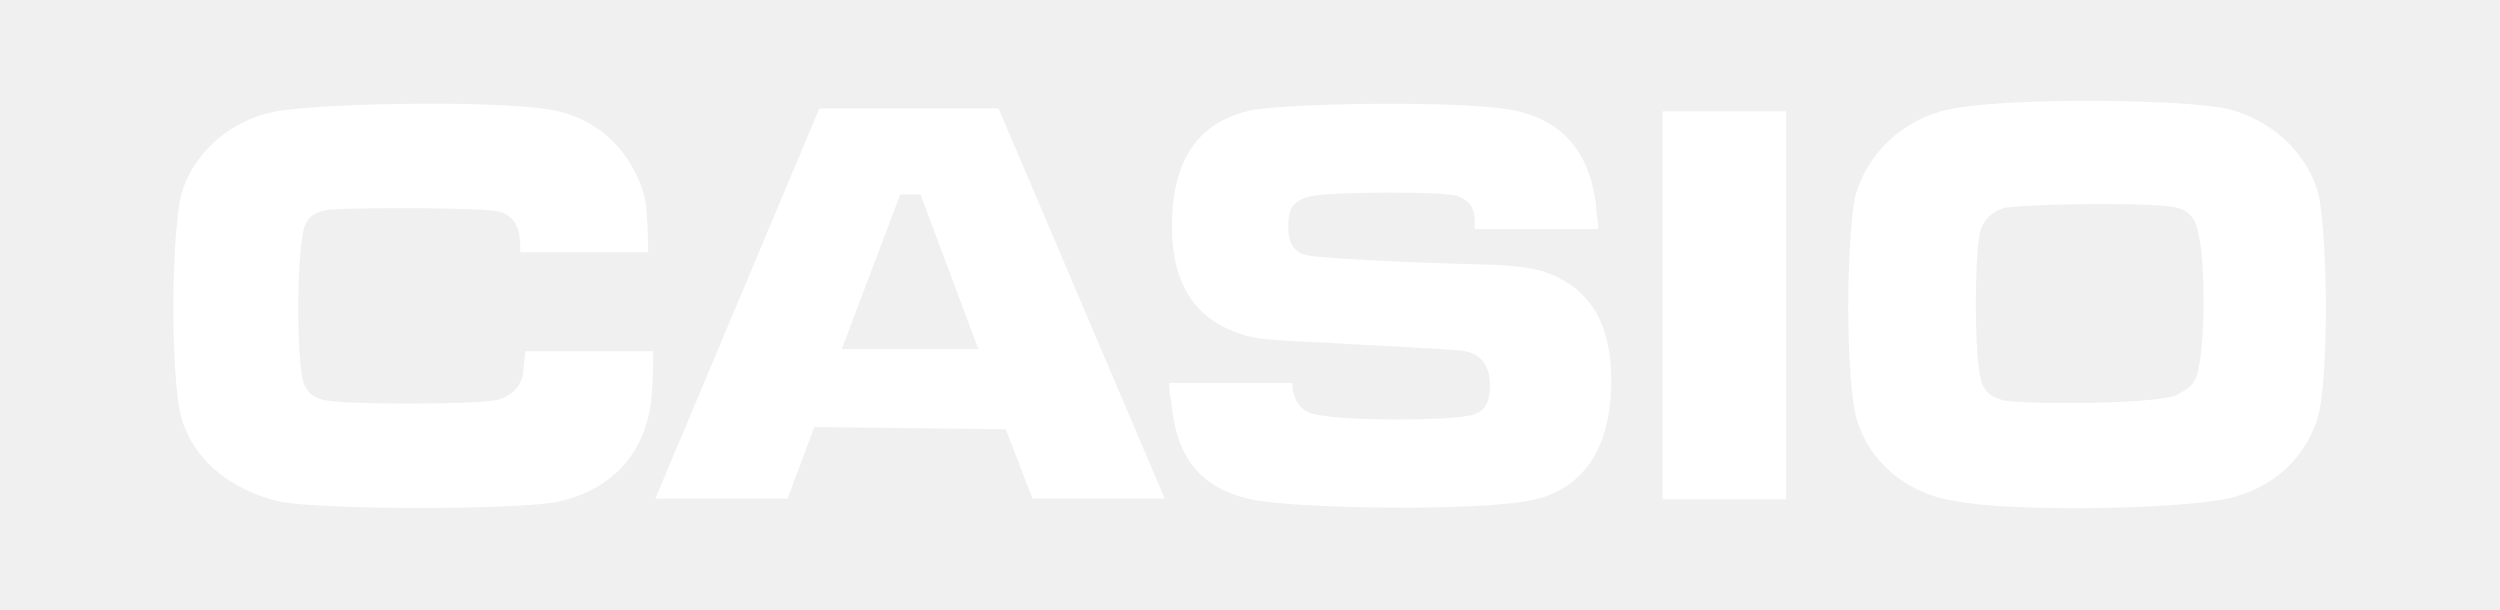
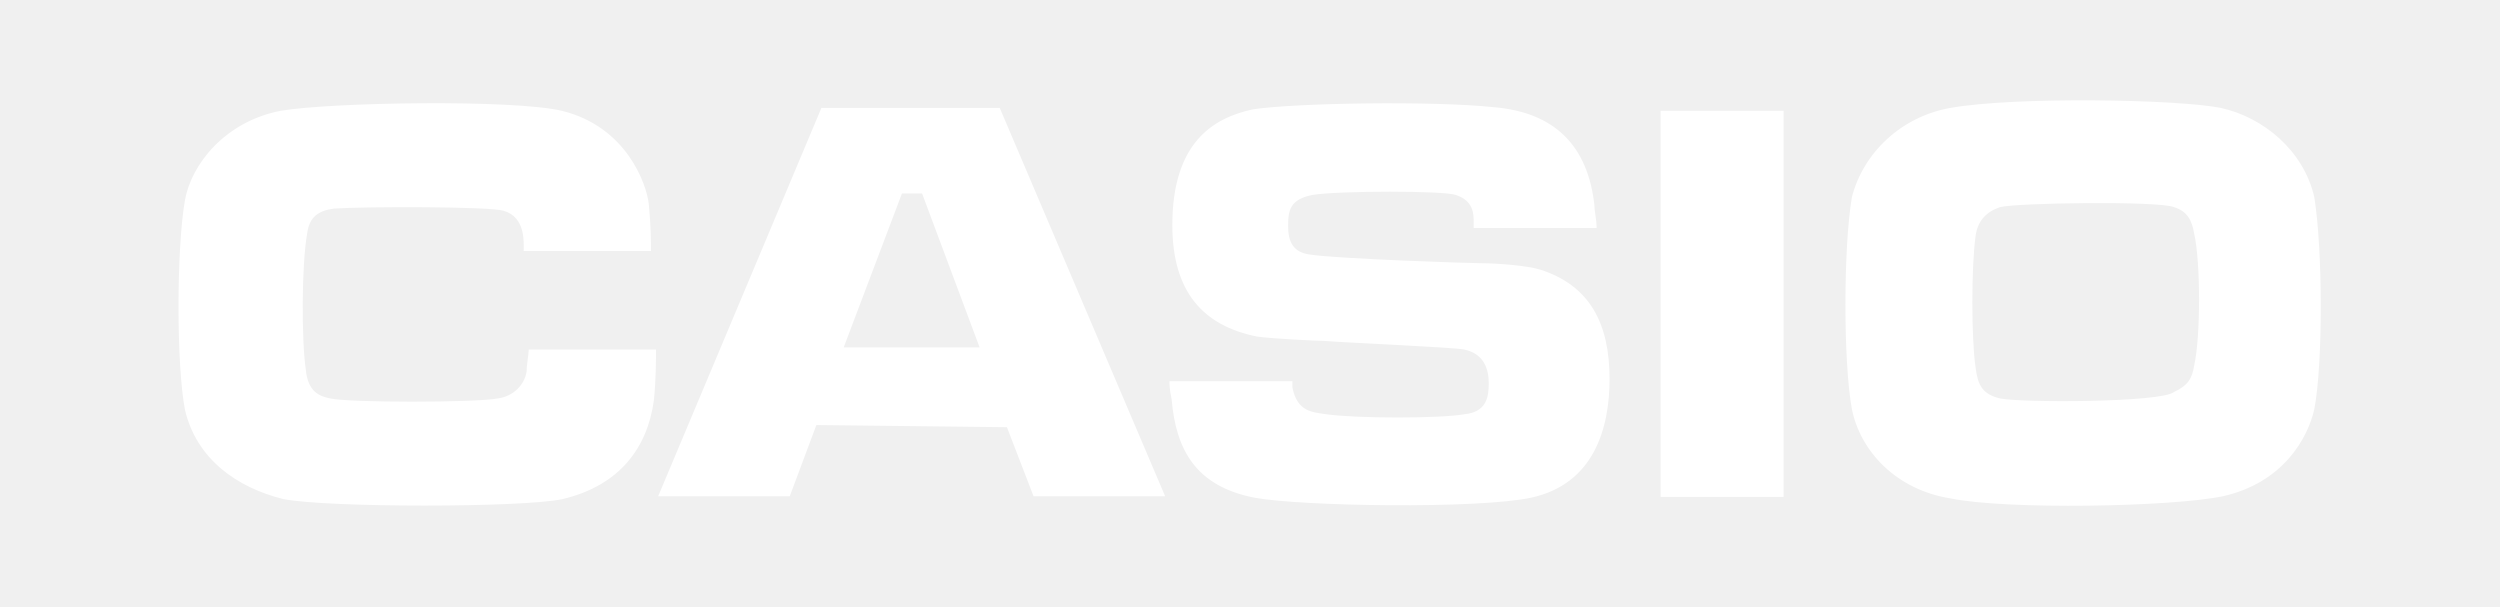
- <svg xmlns="http://www.w3.org/2000/svg" version="1.1" id="svg3365" x="0px" y="0px" viewBox="-24 -14 346 84.4" style="enable-background:new 0 0 298 56.4;" xml:space="preserve">
+ <svg xmlns="http://www.w3.org/2000/svg" width="346" height="84" version="1.1" id="svg3365" x="0px" y="0px" viewBox="-24 -14 346 84.4" style="enable-background:new 0 0 298 56.4;" xml:space="preserve">
  <style type="text/css">
	.st0{fill:#fff;}
</style>
  <g id="layer1" transform="translate(210,-414.5937)">
    <path id="path5" class="st0" d="M43.3,456c-2.5-0.6-3.1-1.9-3.4-4.3c-0.6-4-0.6-14,0-18.3c0.3-2.2,1.6-3.4,3.4-4   c2.2-0.6,22-0.9,24.2,0c1.9,0.6,2.5,1.9,2.8,3.7c0.9,4,0.9,14.3,0,18.3c-0.3,1.9-0.9,2.8-2.8,3.7C65.7,456.6,46.1,456.6,43.3,456   L43.3,456z M74,415.6c-5.9-1.2-28.6-1.6-37.6,0c-6.8,1.2-12.1,6.2-13.7,12.4c-1.2,7.1-1.2,23,0,29.5c1.2,5.9,6.2,11.2,13.7,12.4   c7.8,1.6,30.7,1.2,37.9-0.3c8.4-1.9,11.8-8.1,12.7-12.1c1.2-6.2,1.2-22,0-29.5C85.5,421.5,79.9,416.9,74,415.6L74,415.6z M-3.9,416   h17.1v53.7H-3.9V416z M-31.2,449.2c2.8,0.6,3.4,2.8,3.4,4.7c0,1.9-0.3,4-3.4,4.3c-3.4,0.6-14.9,0.6-19.2,0c-1.9-0.3-4-0.3-4.7-3.7   v-0.9h-17.1c0,0.3,0,1.2,0.3,2.5c0.6,7.1,3.4,12.1,11.5,13.7c6.5,1.2,31,1.6,38.5,0c8.7-1.9,10.9-9.6,10.9-16.5   c0-7.8-2.8-13-9.6-15.2c-1.9-0.6-6.2-0.9-8.1-0.9c-1.6,0-19.9-0.6-23.9-1.2c-2.5-0.3-3.1-1.9-3.1-4c0-2.2,0.3-3.7,3.4-4.3   c3.7-0.6,18.3-0.6,19.9,0c1.9,0.6,2.5,1.9,2.5,3.4v1.2h17.1c0-1.2-0.3-2.2-0.3-3.1c-0.9-8.4-5.6-13-14-13.7   c-8.4-0.9-27.6-0.6-33.5,0.3c-5.6,1.2-11.2,4.7-11.2,16.1c0,9.3,4.3,14,11.8,15.5c2.2,0.3,8.4,0.6,9.3,0.6   C-48.6,448.2-32.4,448.9-31.2,449.2L-31.2,449.2z M-98.6,448.9h-18.9l8.1-21.4h2.8L-98.6,448.9z M-94.8,460l3.7,9.6h18.3l-23-54   h-24.8l-22.7,54h18.3l3.7-9.9L-94.8,460C-94.8,460-94.8,460-94.8,460z M-192.3,452c0.3,3.1,1.9,3.7,3.4,4c2.5,0.6,20.2,0.6,23.3,0   c2.2-0.3,3.7-1.9,4-3.7c0-0.9,0.3-2.5,0.3-3.1h17.7c0,1.2,0,4.3-0.3,7.1c-0.9,6.5-4.7,11.8-12.7,13.7c-5.6,1.2-32.6,1.2-38.8,0   c-6.5-1.6-12.1-5.6-13.7-12.4c-1.2-6.2-1.2-22.4,0-29.2c0.9-5,5.6-10.9,13.3-12.4c7.1-1.2,32.3-1.6,39.1,0c9,2.2,11.8,10.2,12.1,13   c0.3,3.1,0.3,5.3,0.3,6.5h-17.7c0-1.2,0.3-4.7-2.8-5.6c-1.9-0.6-19.2-0.6-23.6-0.3c-2.2,0.3-3.4,1.2-3.7,3.4   C-192.9,437.4-192.9,447.9-192.3,452L-192.3,452z" />
  </g>
</svg>
